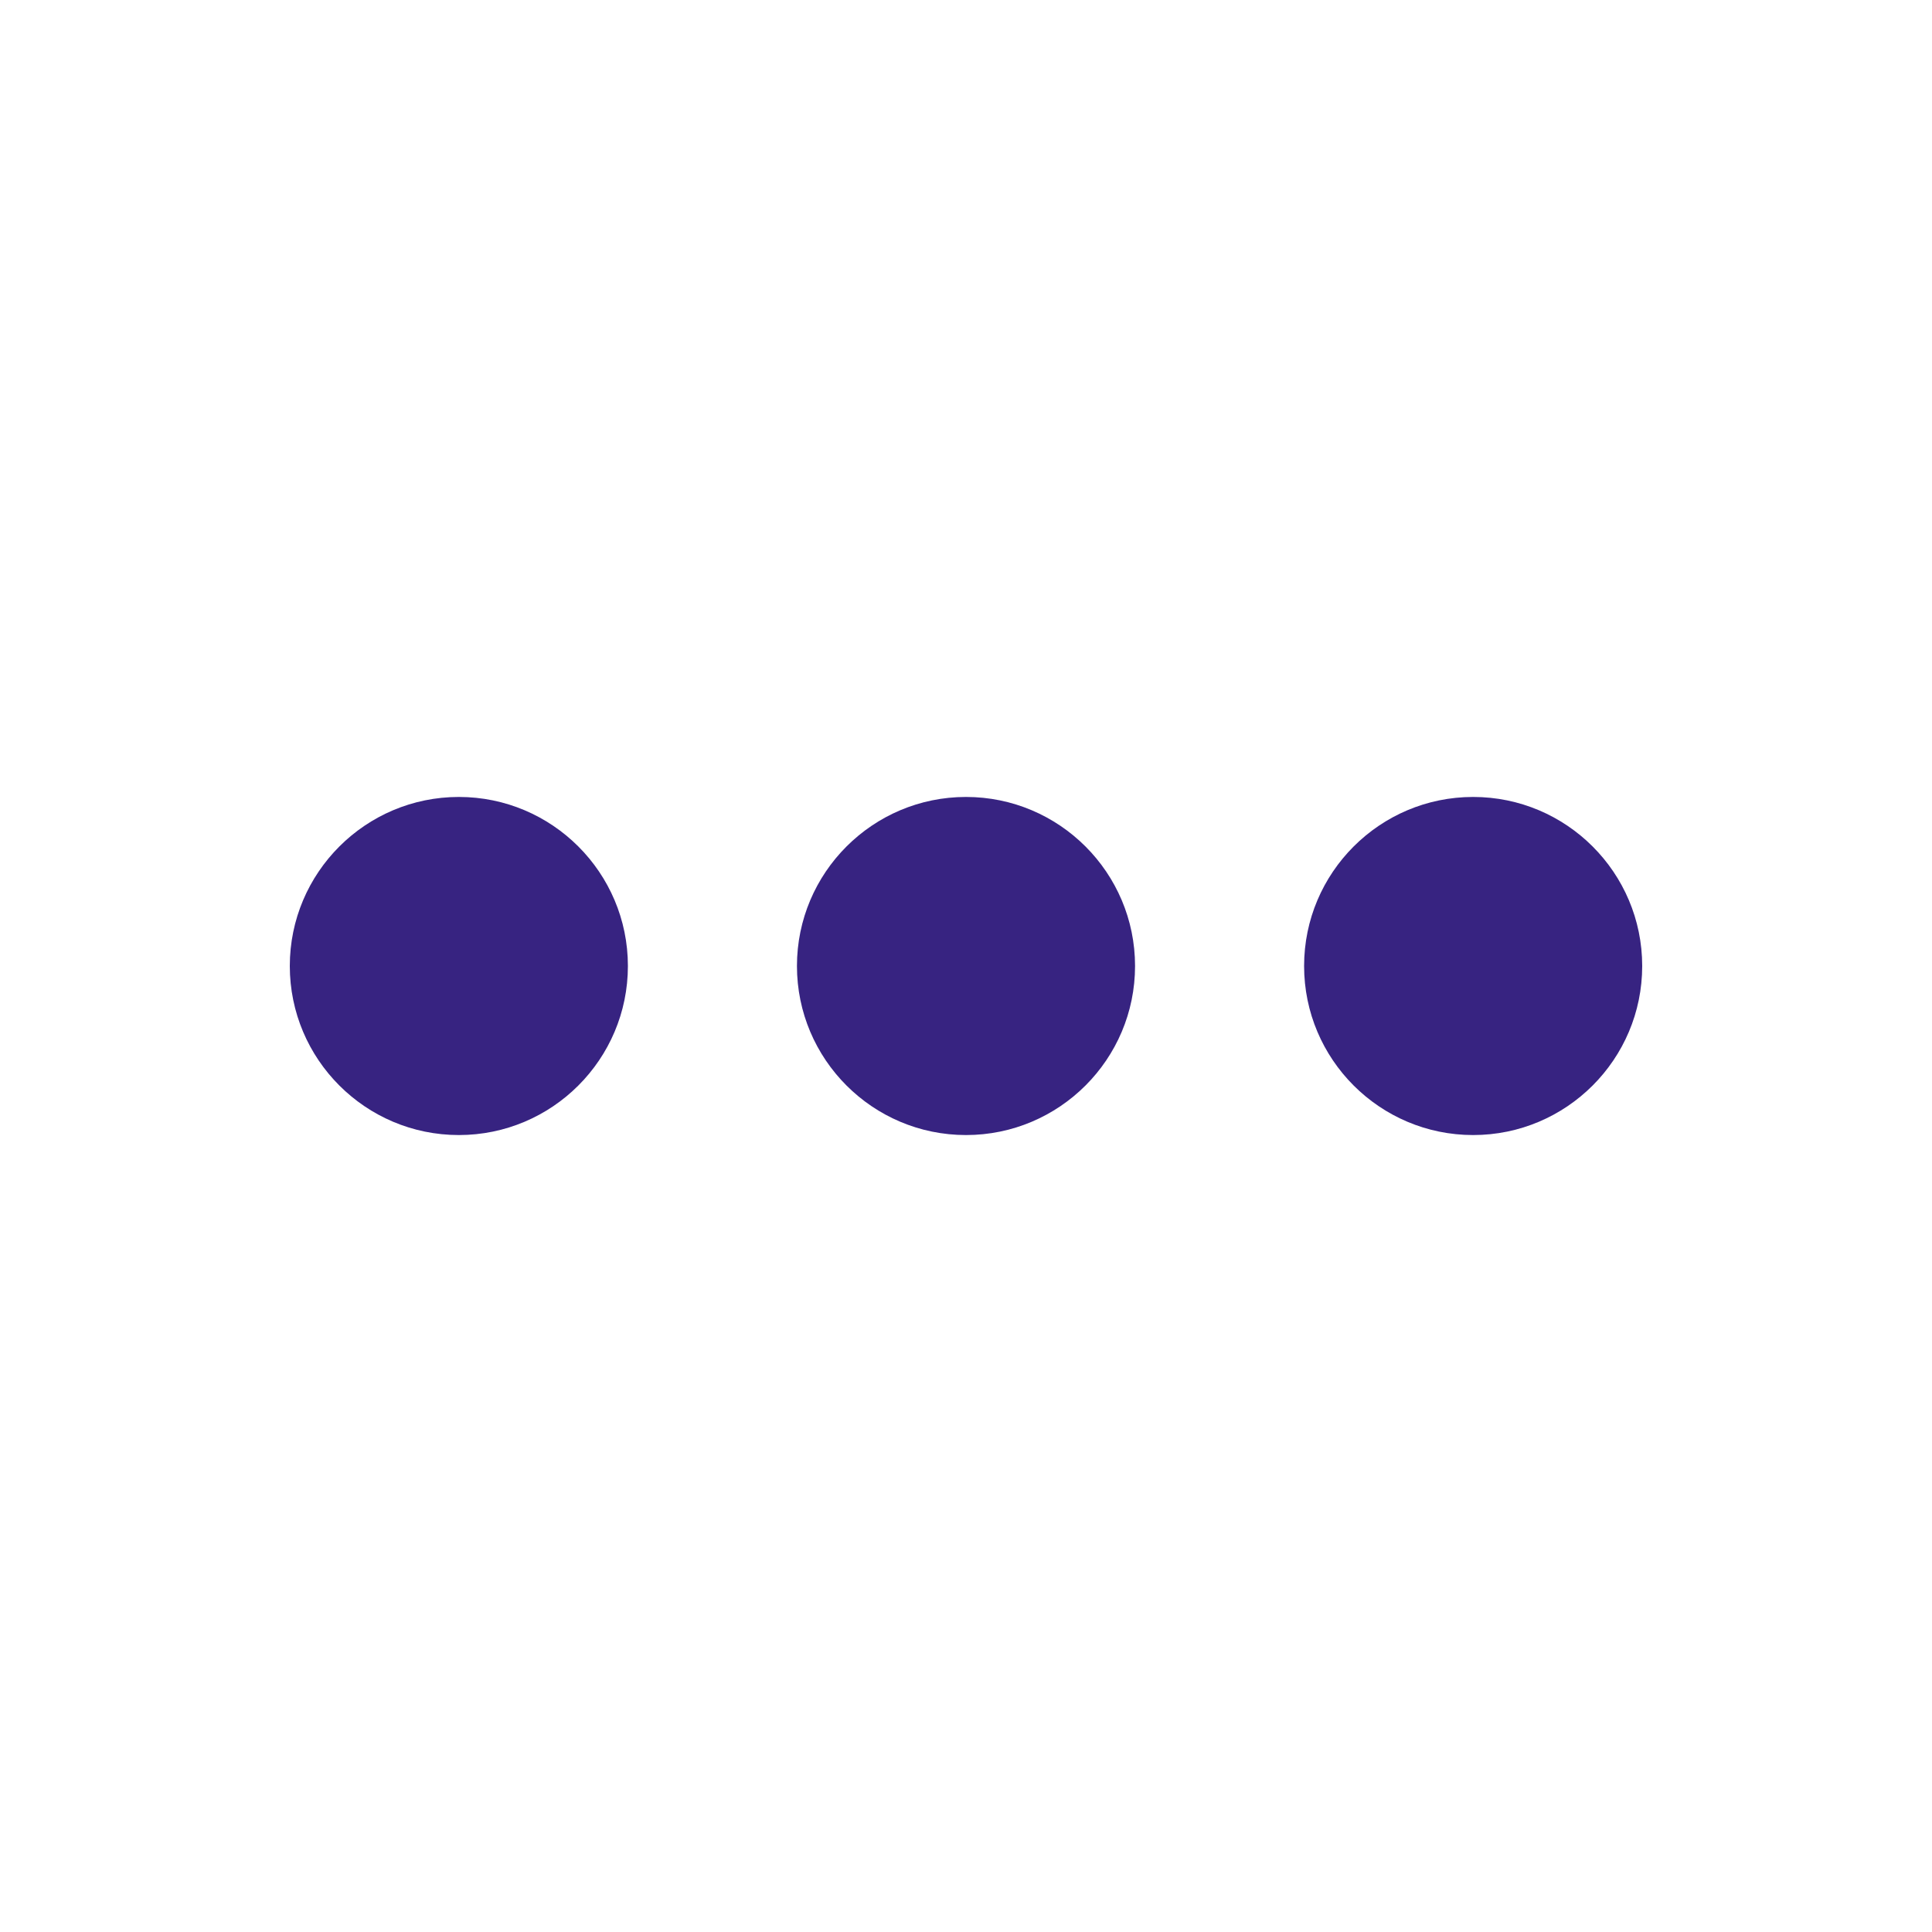
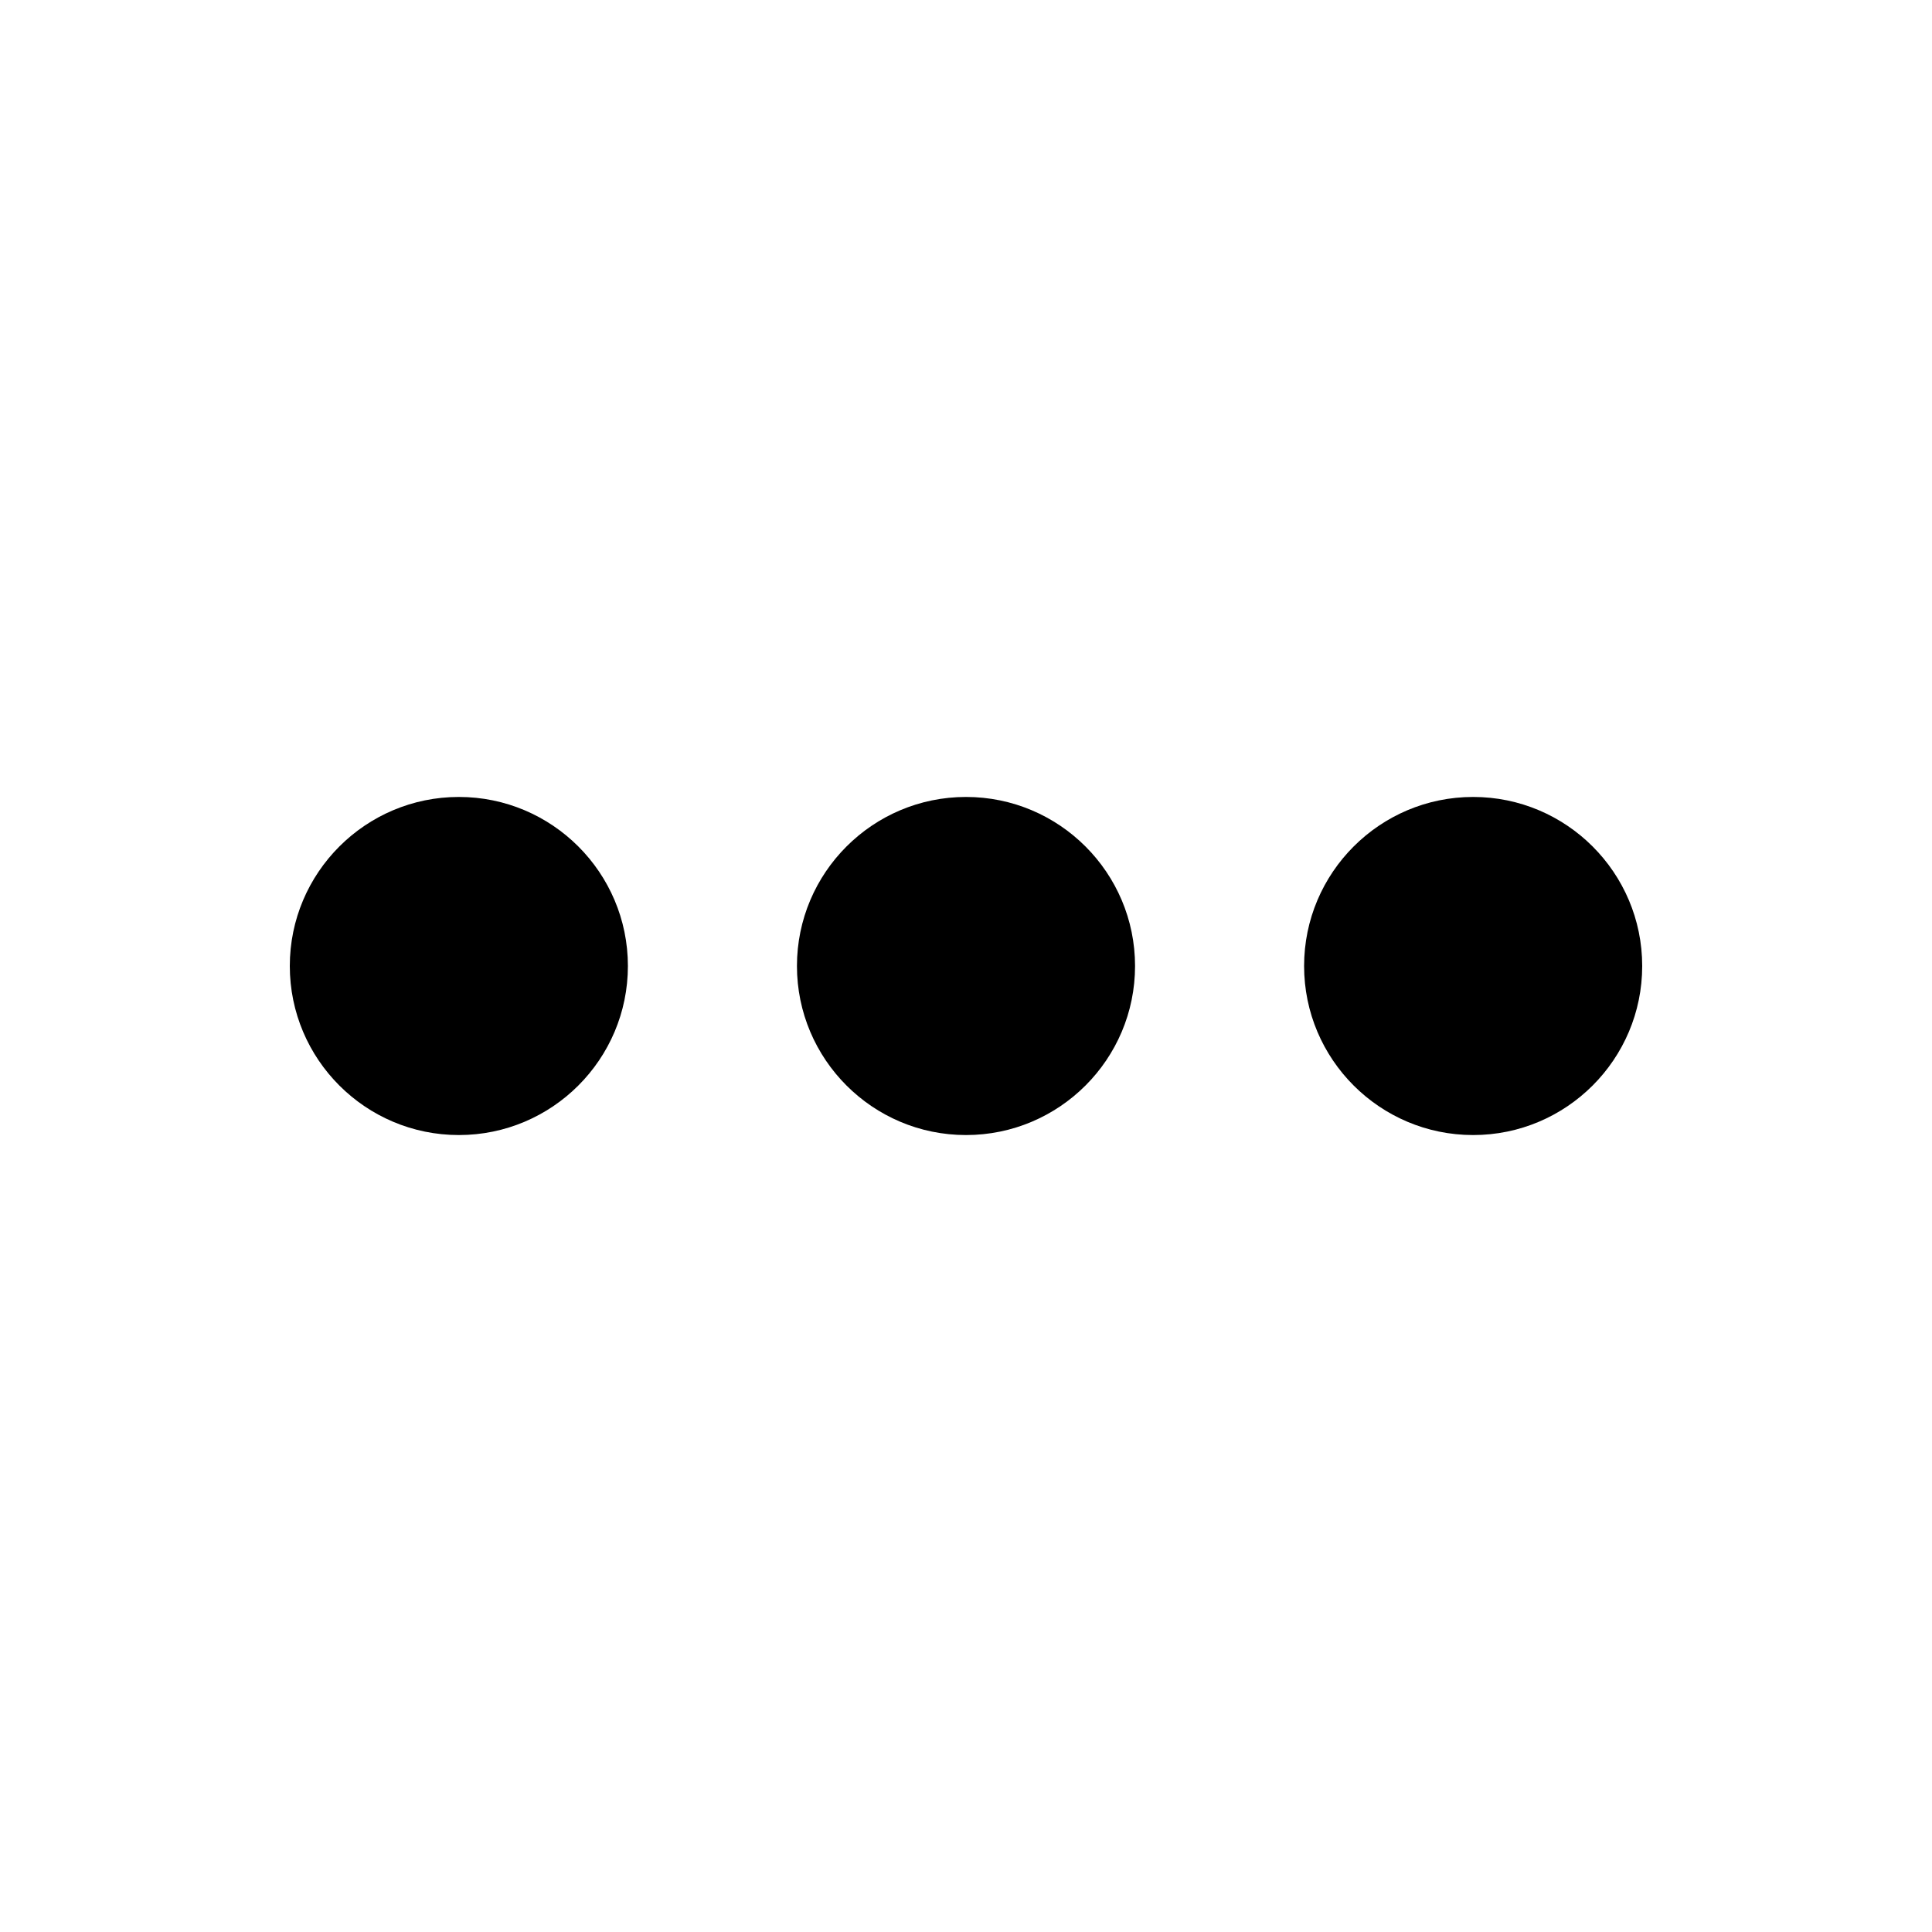
<svg xmlns="http://www.w3.org/2000/svg" viewBox="0 0 640 640">
-   <path fill="#372381" d="M96 320C96 289.1 121.1 264 152 264C182.9 264 208 289.1 208 320C208 350.9 182.9 376 152 376C121.1 376 96 350.9 96 320zM264 320C264 289.1 289.1 264 320 264C350.9 264 376 289.1 376 320C376 350.9 350.9 376 320 376C289.1 376 264 350.9 264 320zM488 264C518.9 264 544 289.1 544 320C544 350.9 518.9 376 488 376C457.1 376 432 350.9 432 320C432 289.1 457.1 264 488 264z" />
+   <path d="M96 320C96 289.1 121.1 264 152 264C182.9 264 208 289.1 208 320C208 350.9 182.9 376 152 376C121.1 376 96 350.9 96 320zM264 320C264 289.1 289.1 264 320 264C350.9 264 376 289.1 376 320C376 350.9 350.9 376 320 376C289.1 376 264 350.9 264 320zM488 264C518.9 264 544 289.1 544 320C544 350.9 518.9 376 488 376C457.1 376 432 350.9 432 320C432 289.1 457.1 264 488 264z" />
</svg>
